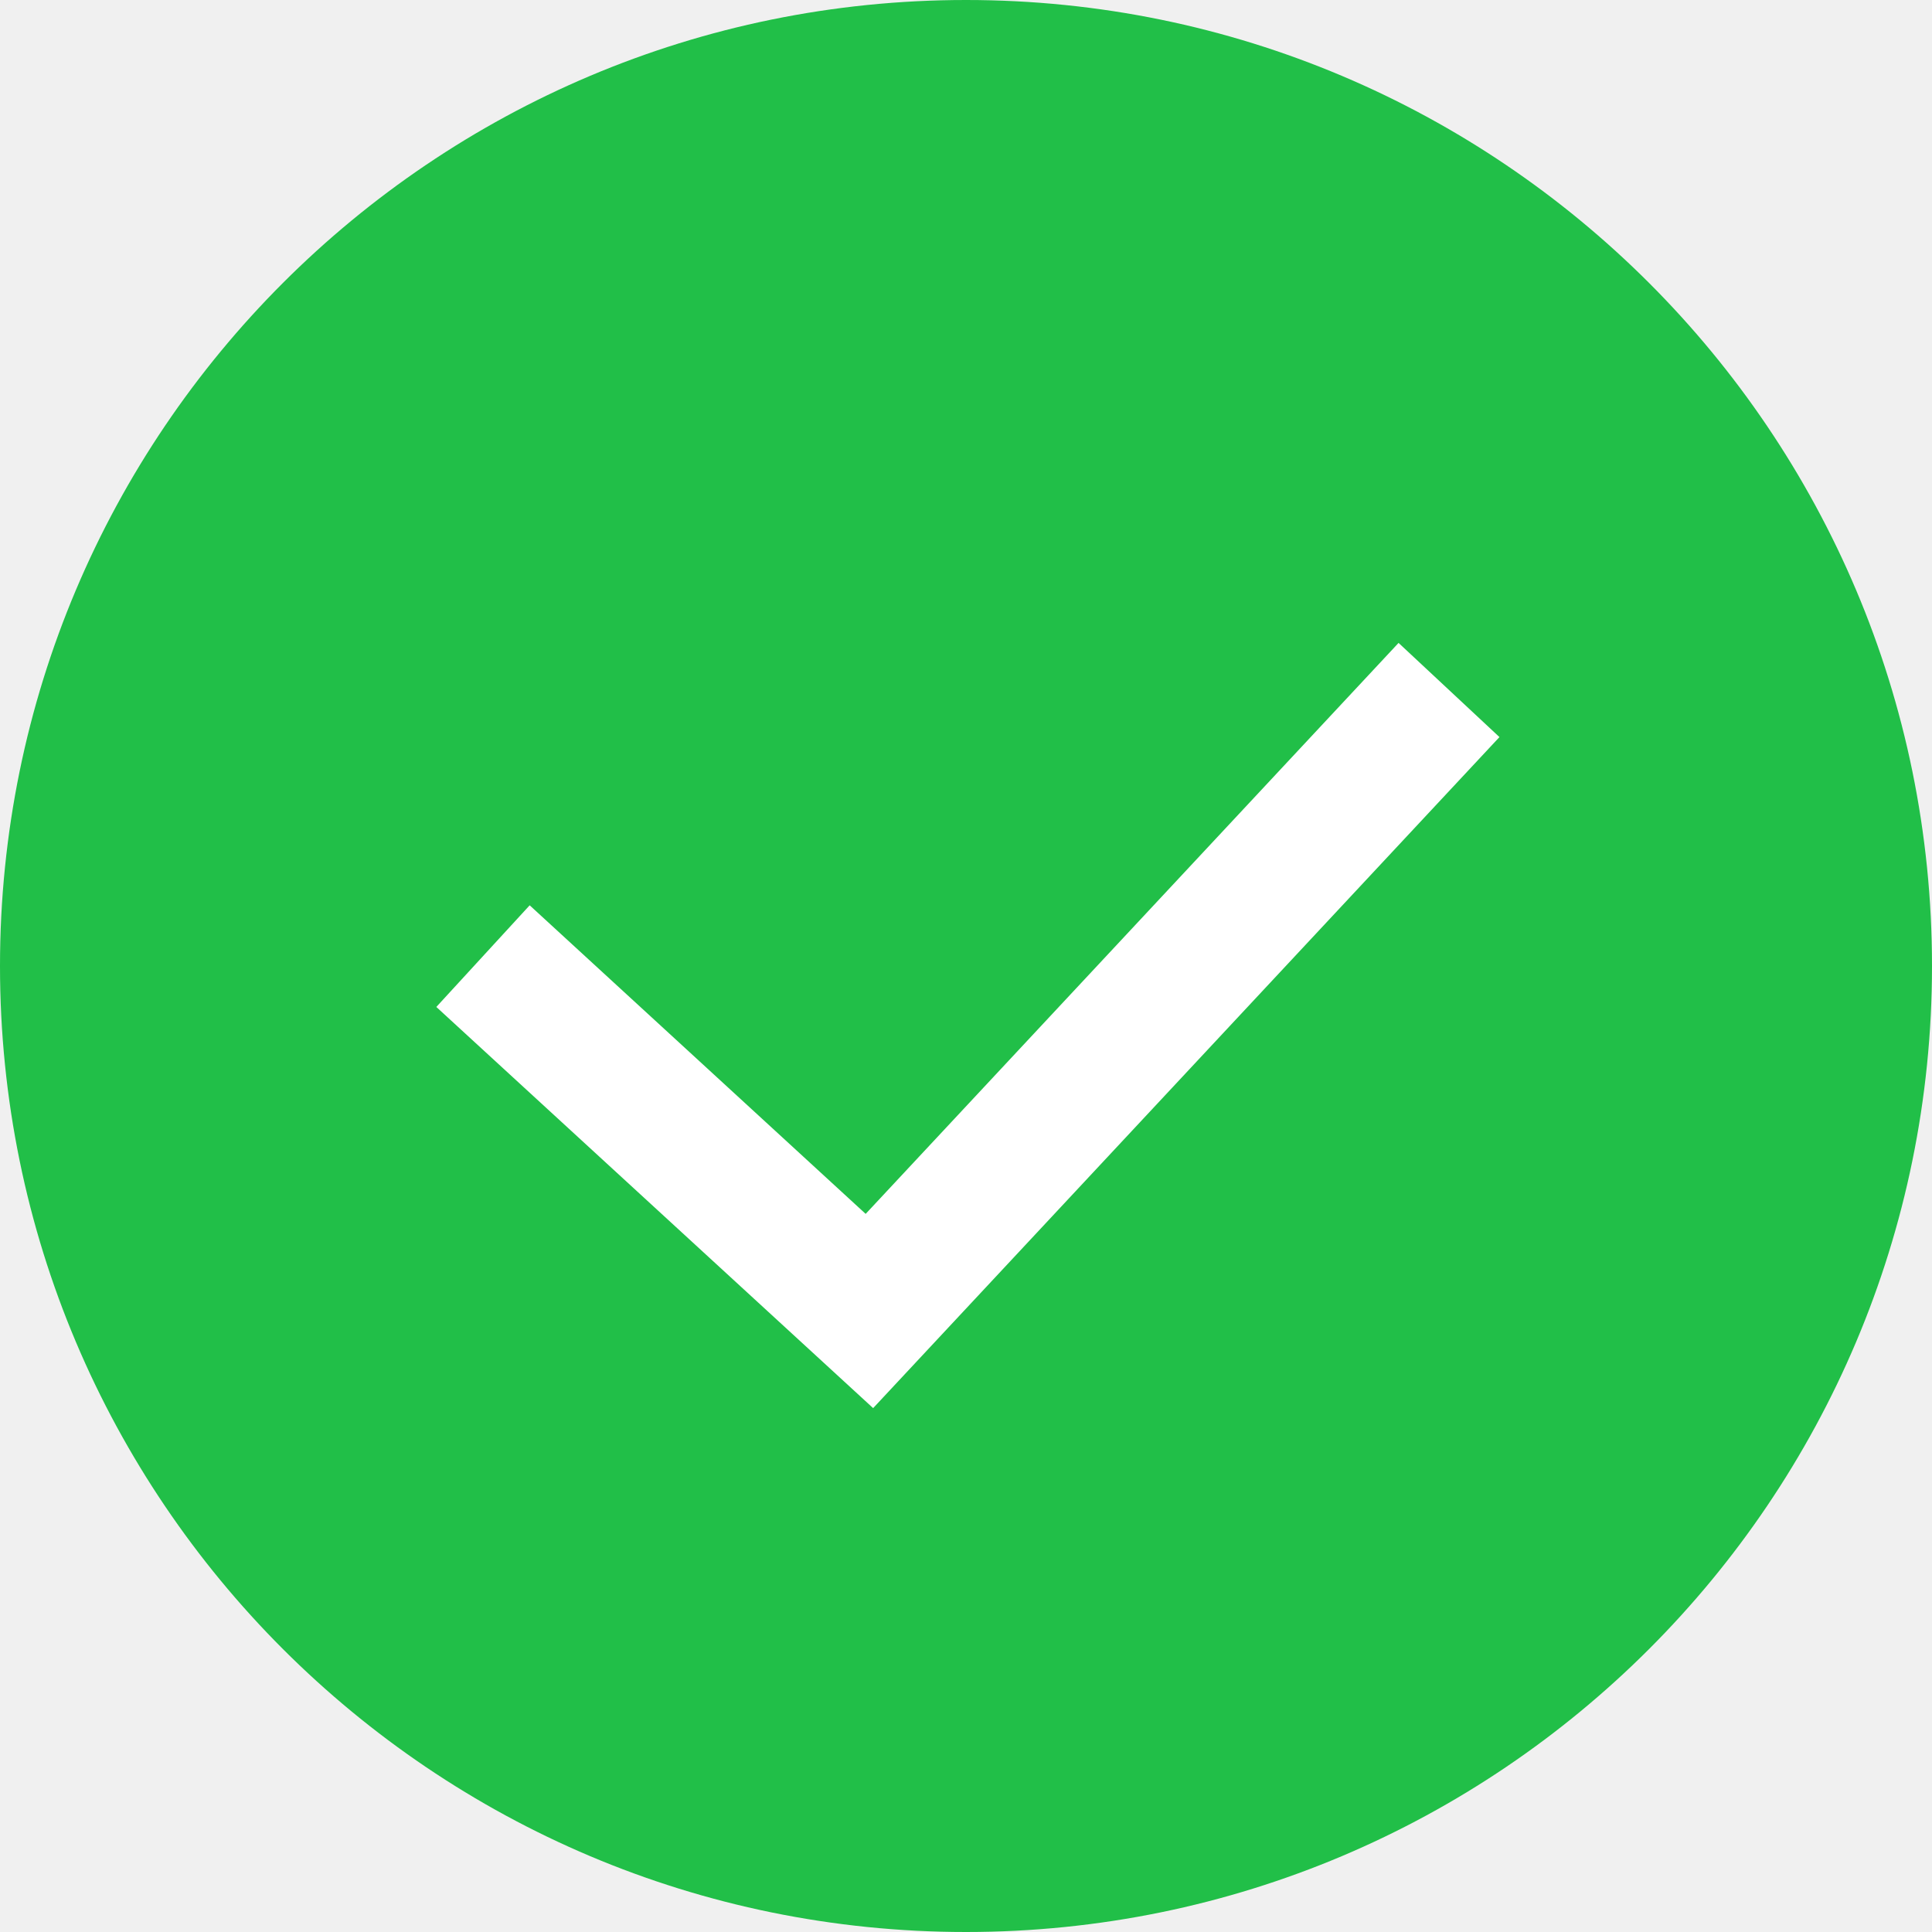
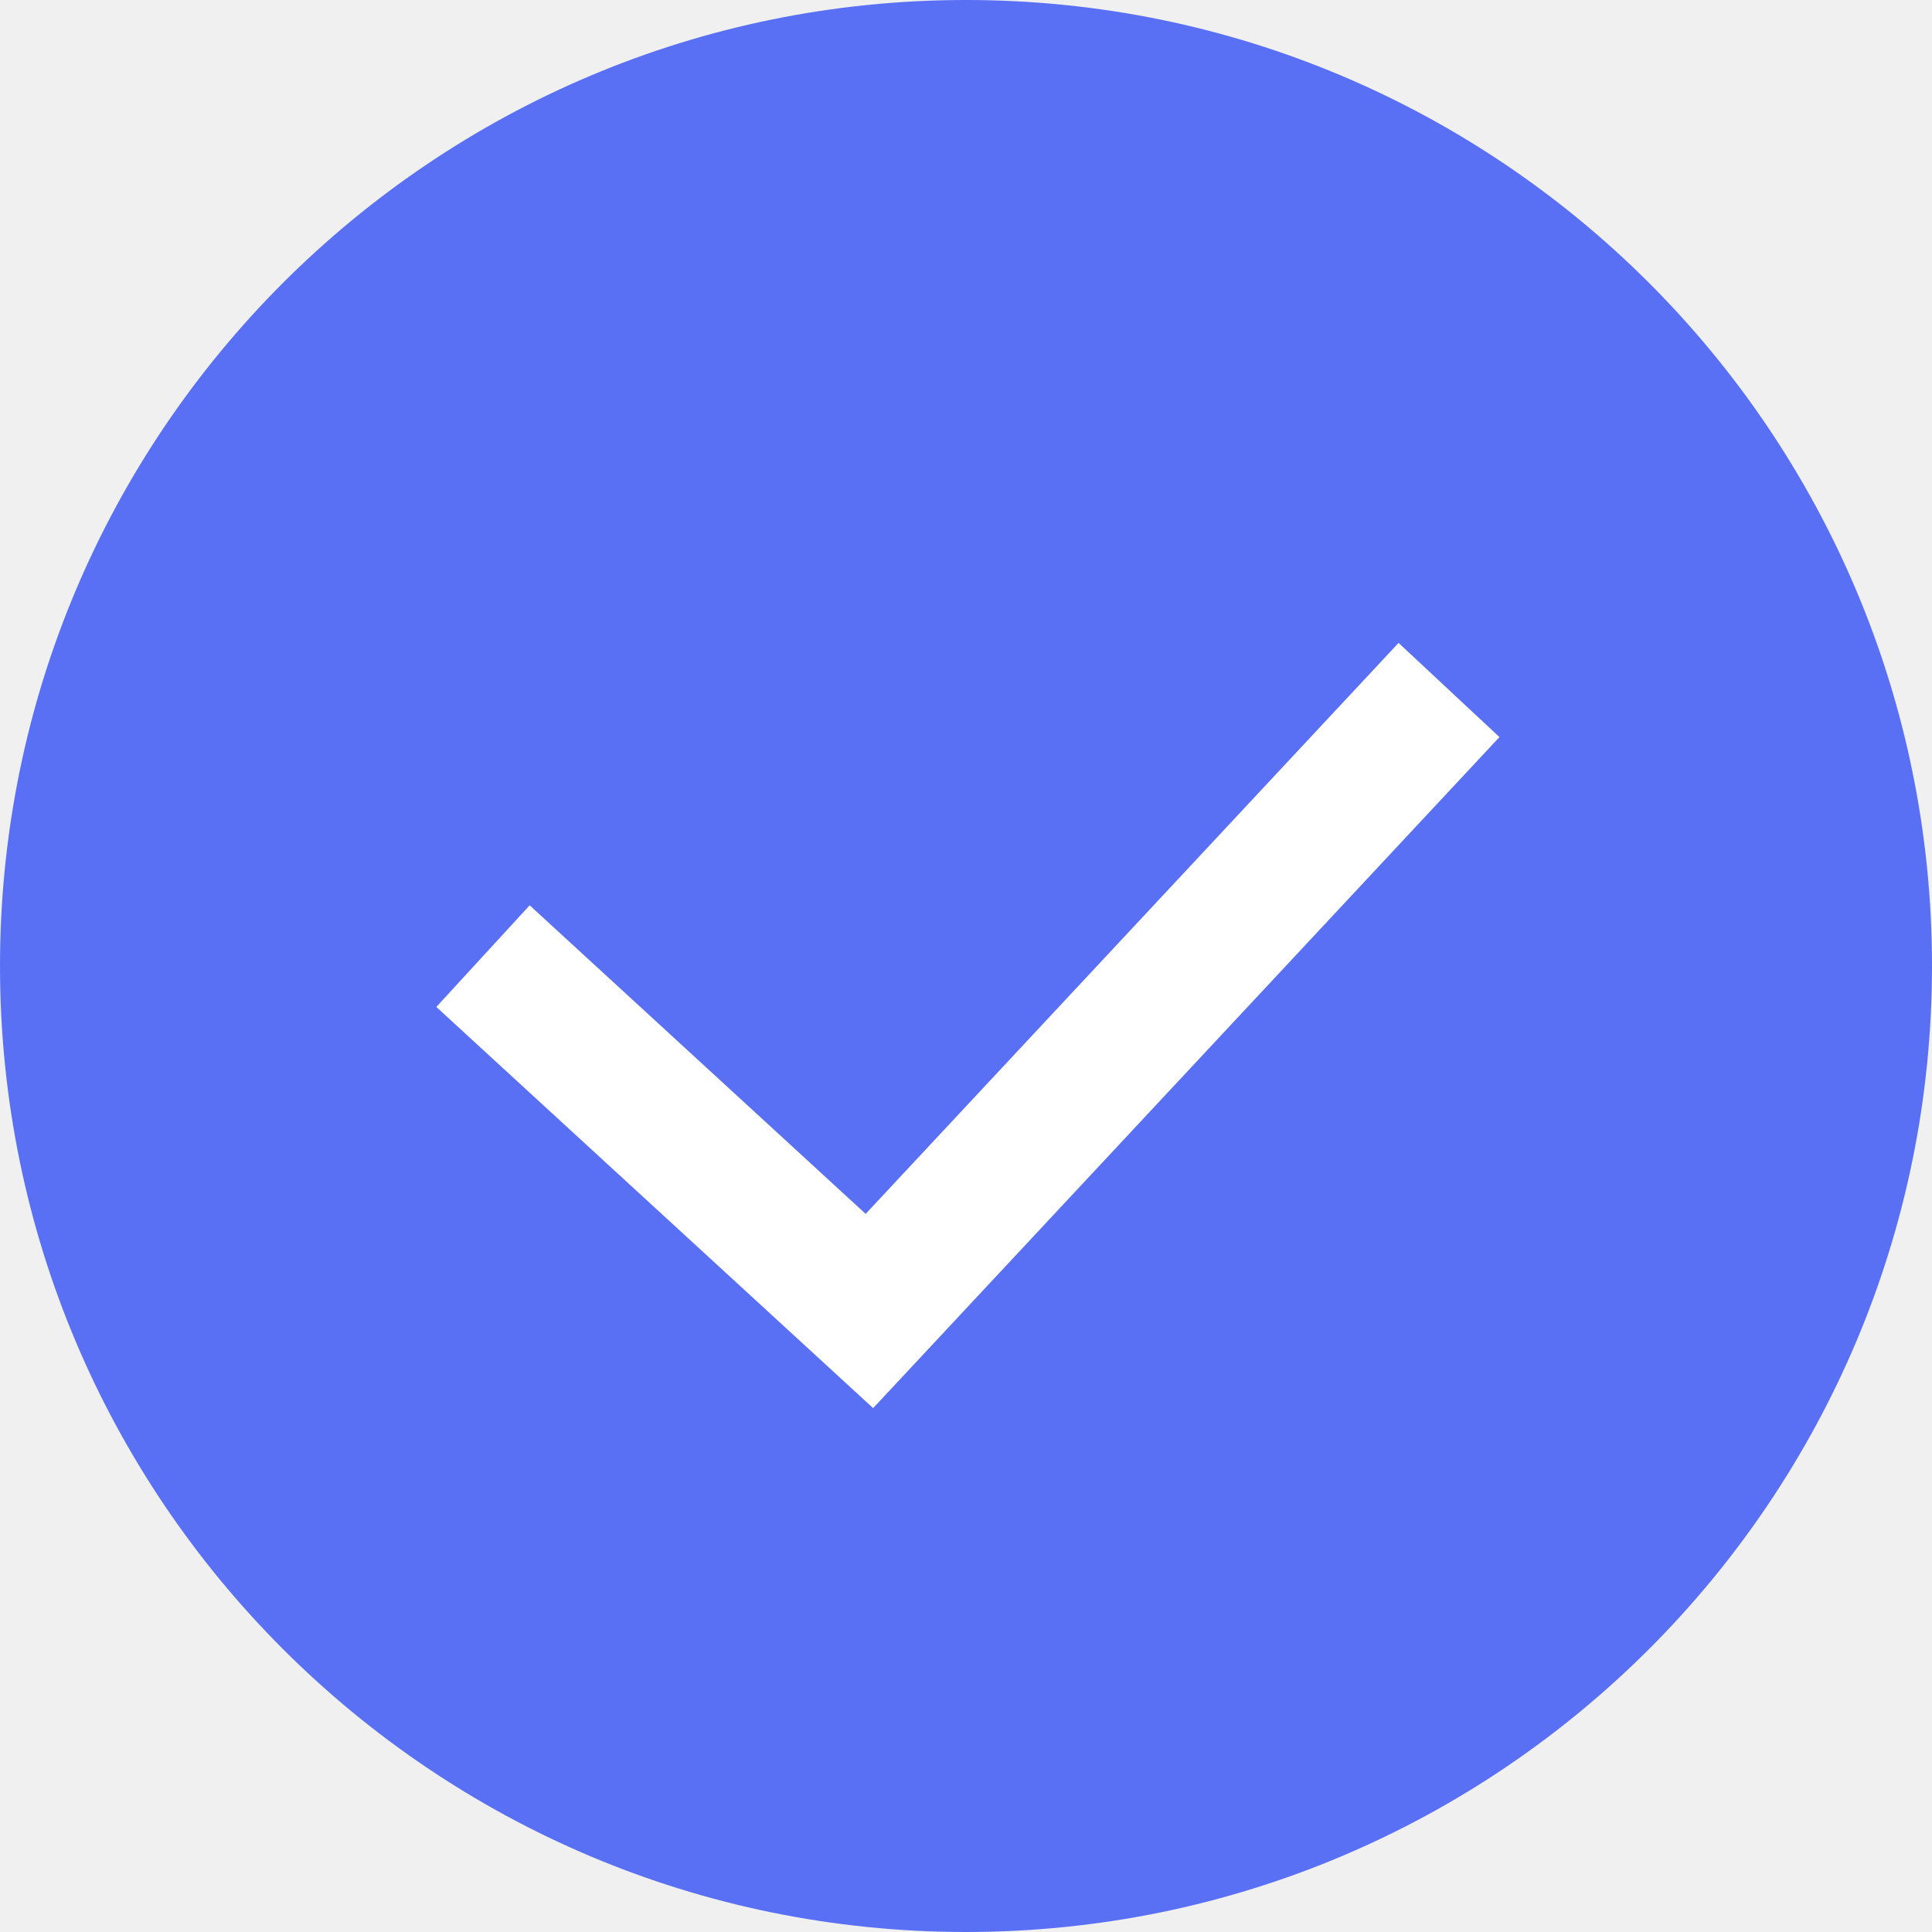
<svg xmlns="http://www.w3.org/2000/svg" width="28" height="28" viewBox="0 0 28 28" fill="none">
-   <circle cx="14" cy="14" r="14" fill="#21BF48" />
+   <circle cx="14" cy="14" r="14" fill="#5970f5" />
  <path d="M7 13.857L12.6 19L21 10" stroke="white" stroke-width="2" />
</svg>
